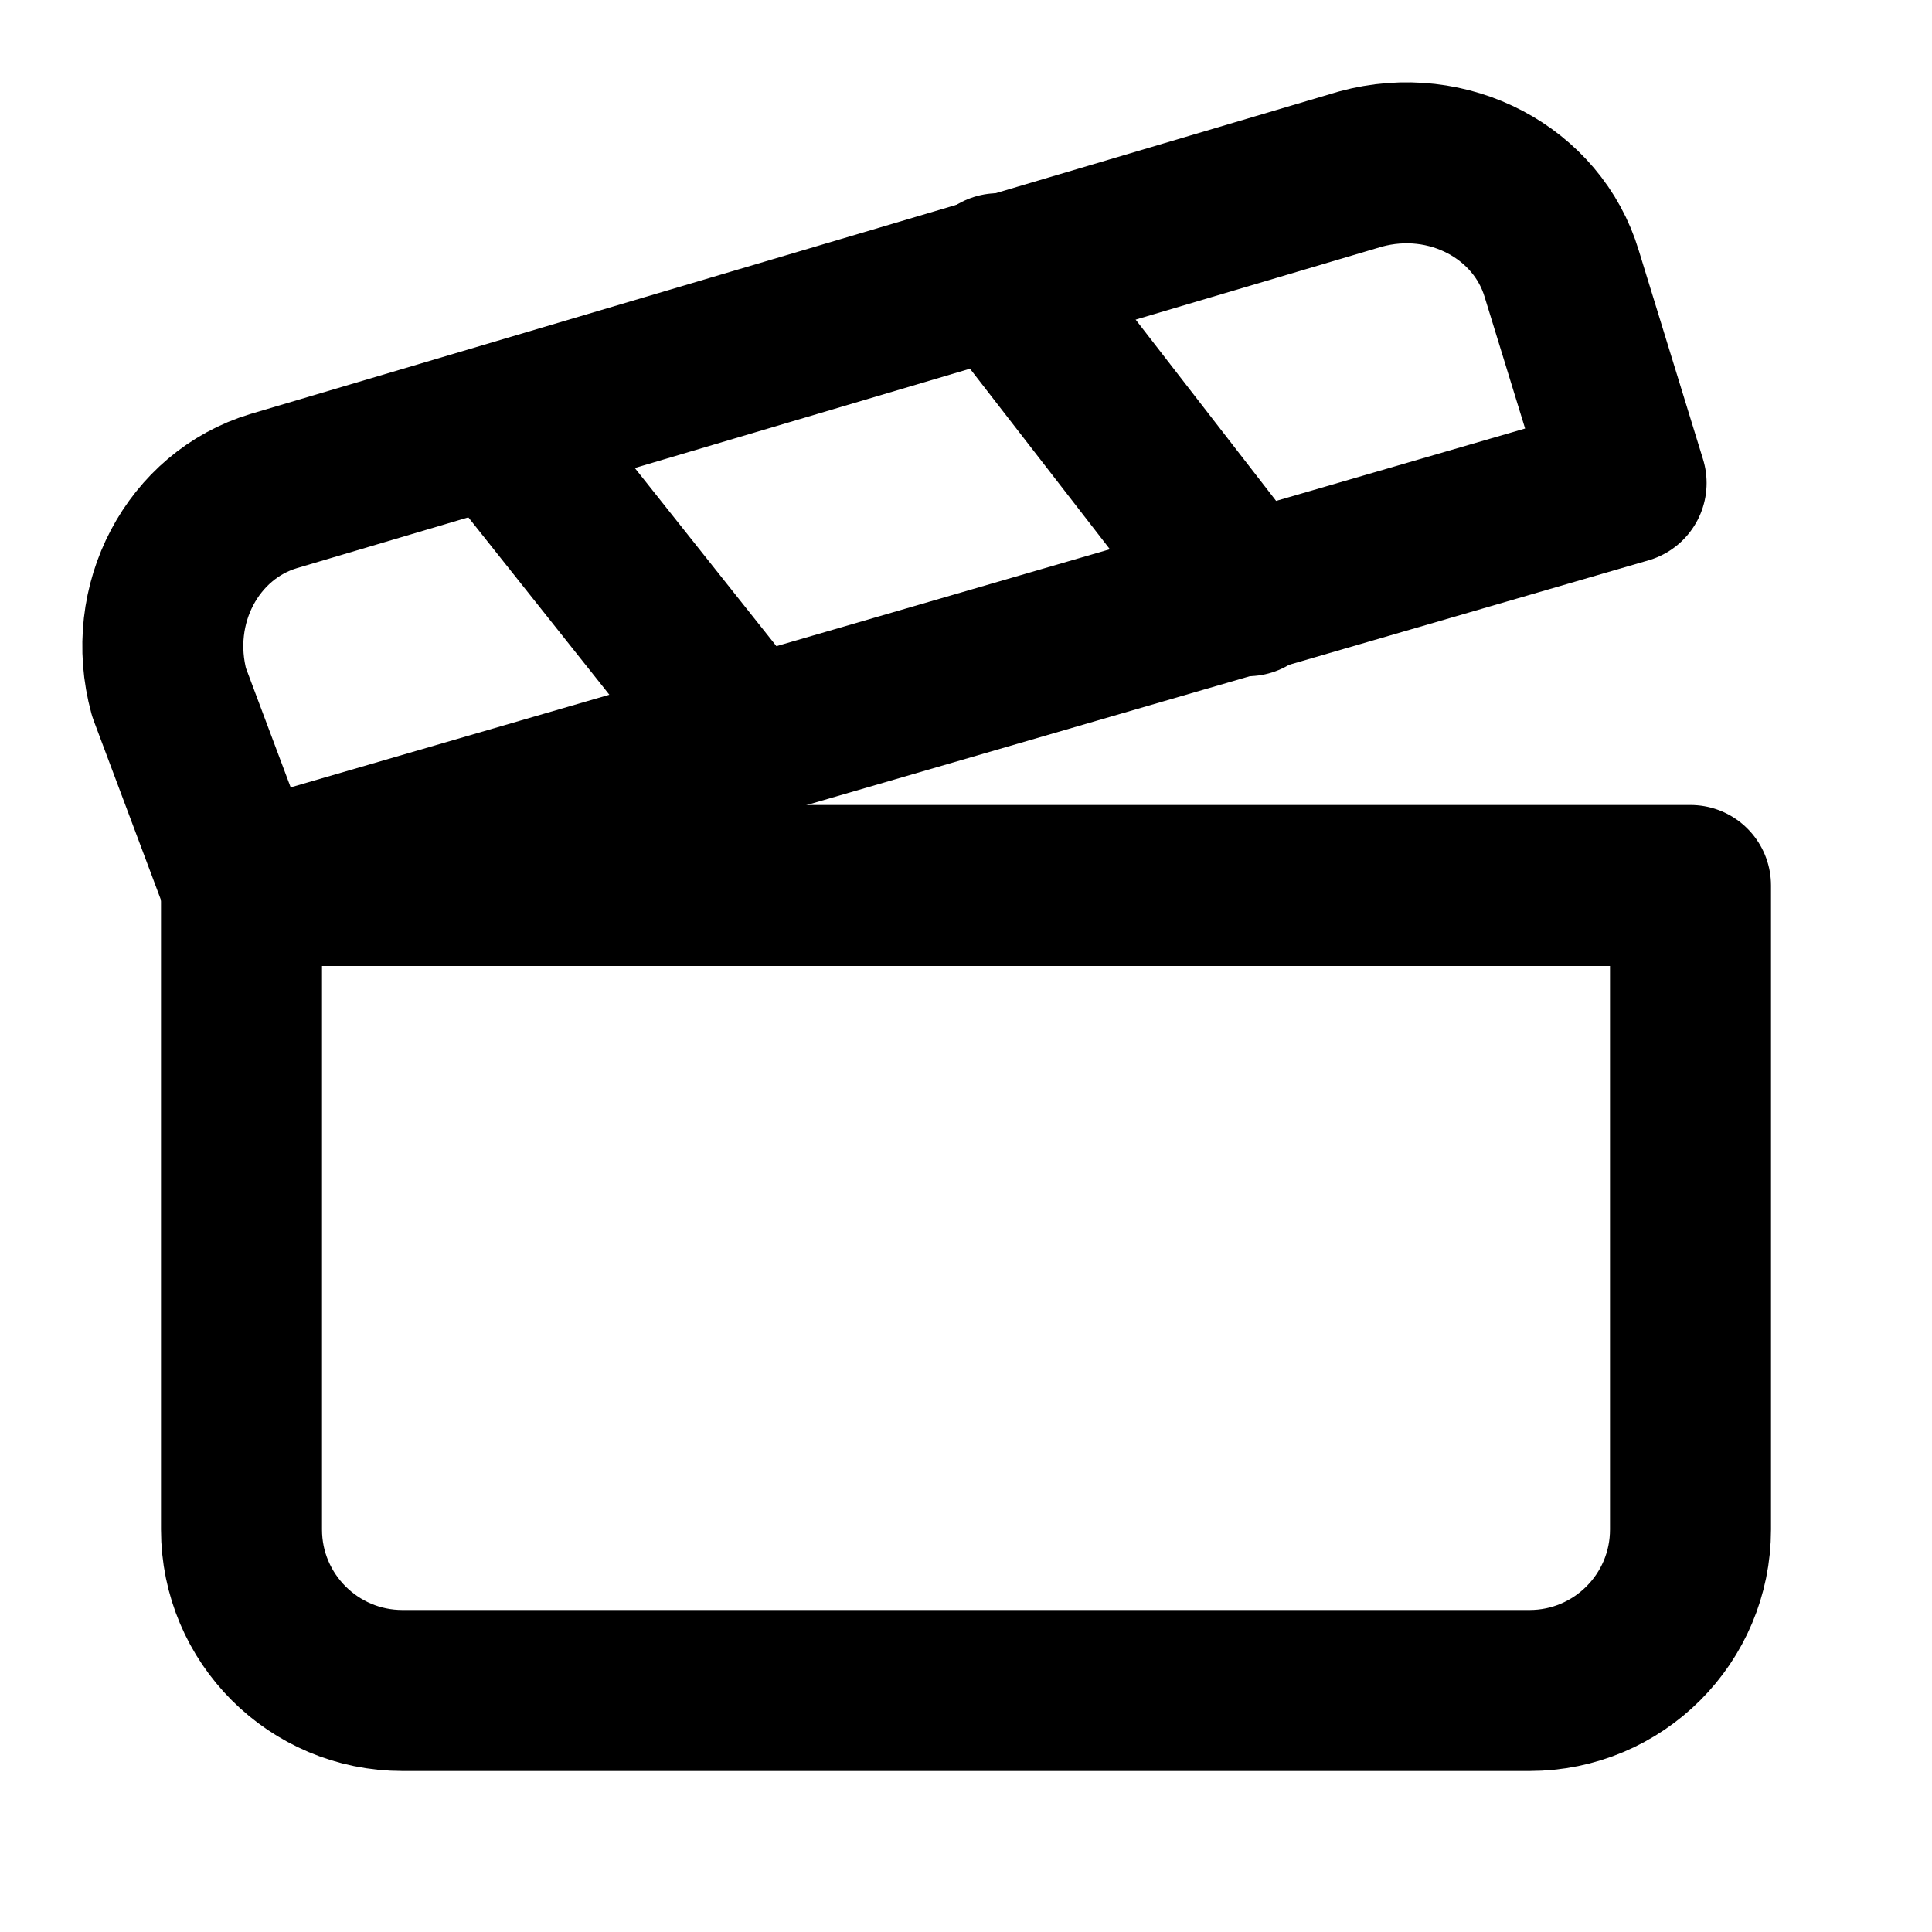
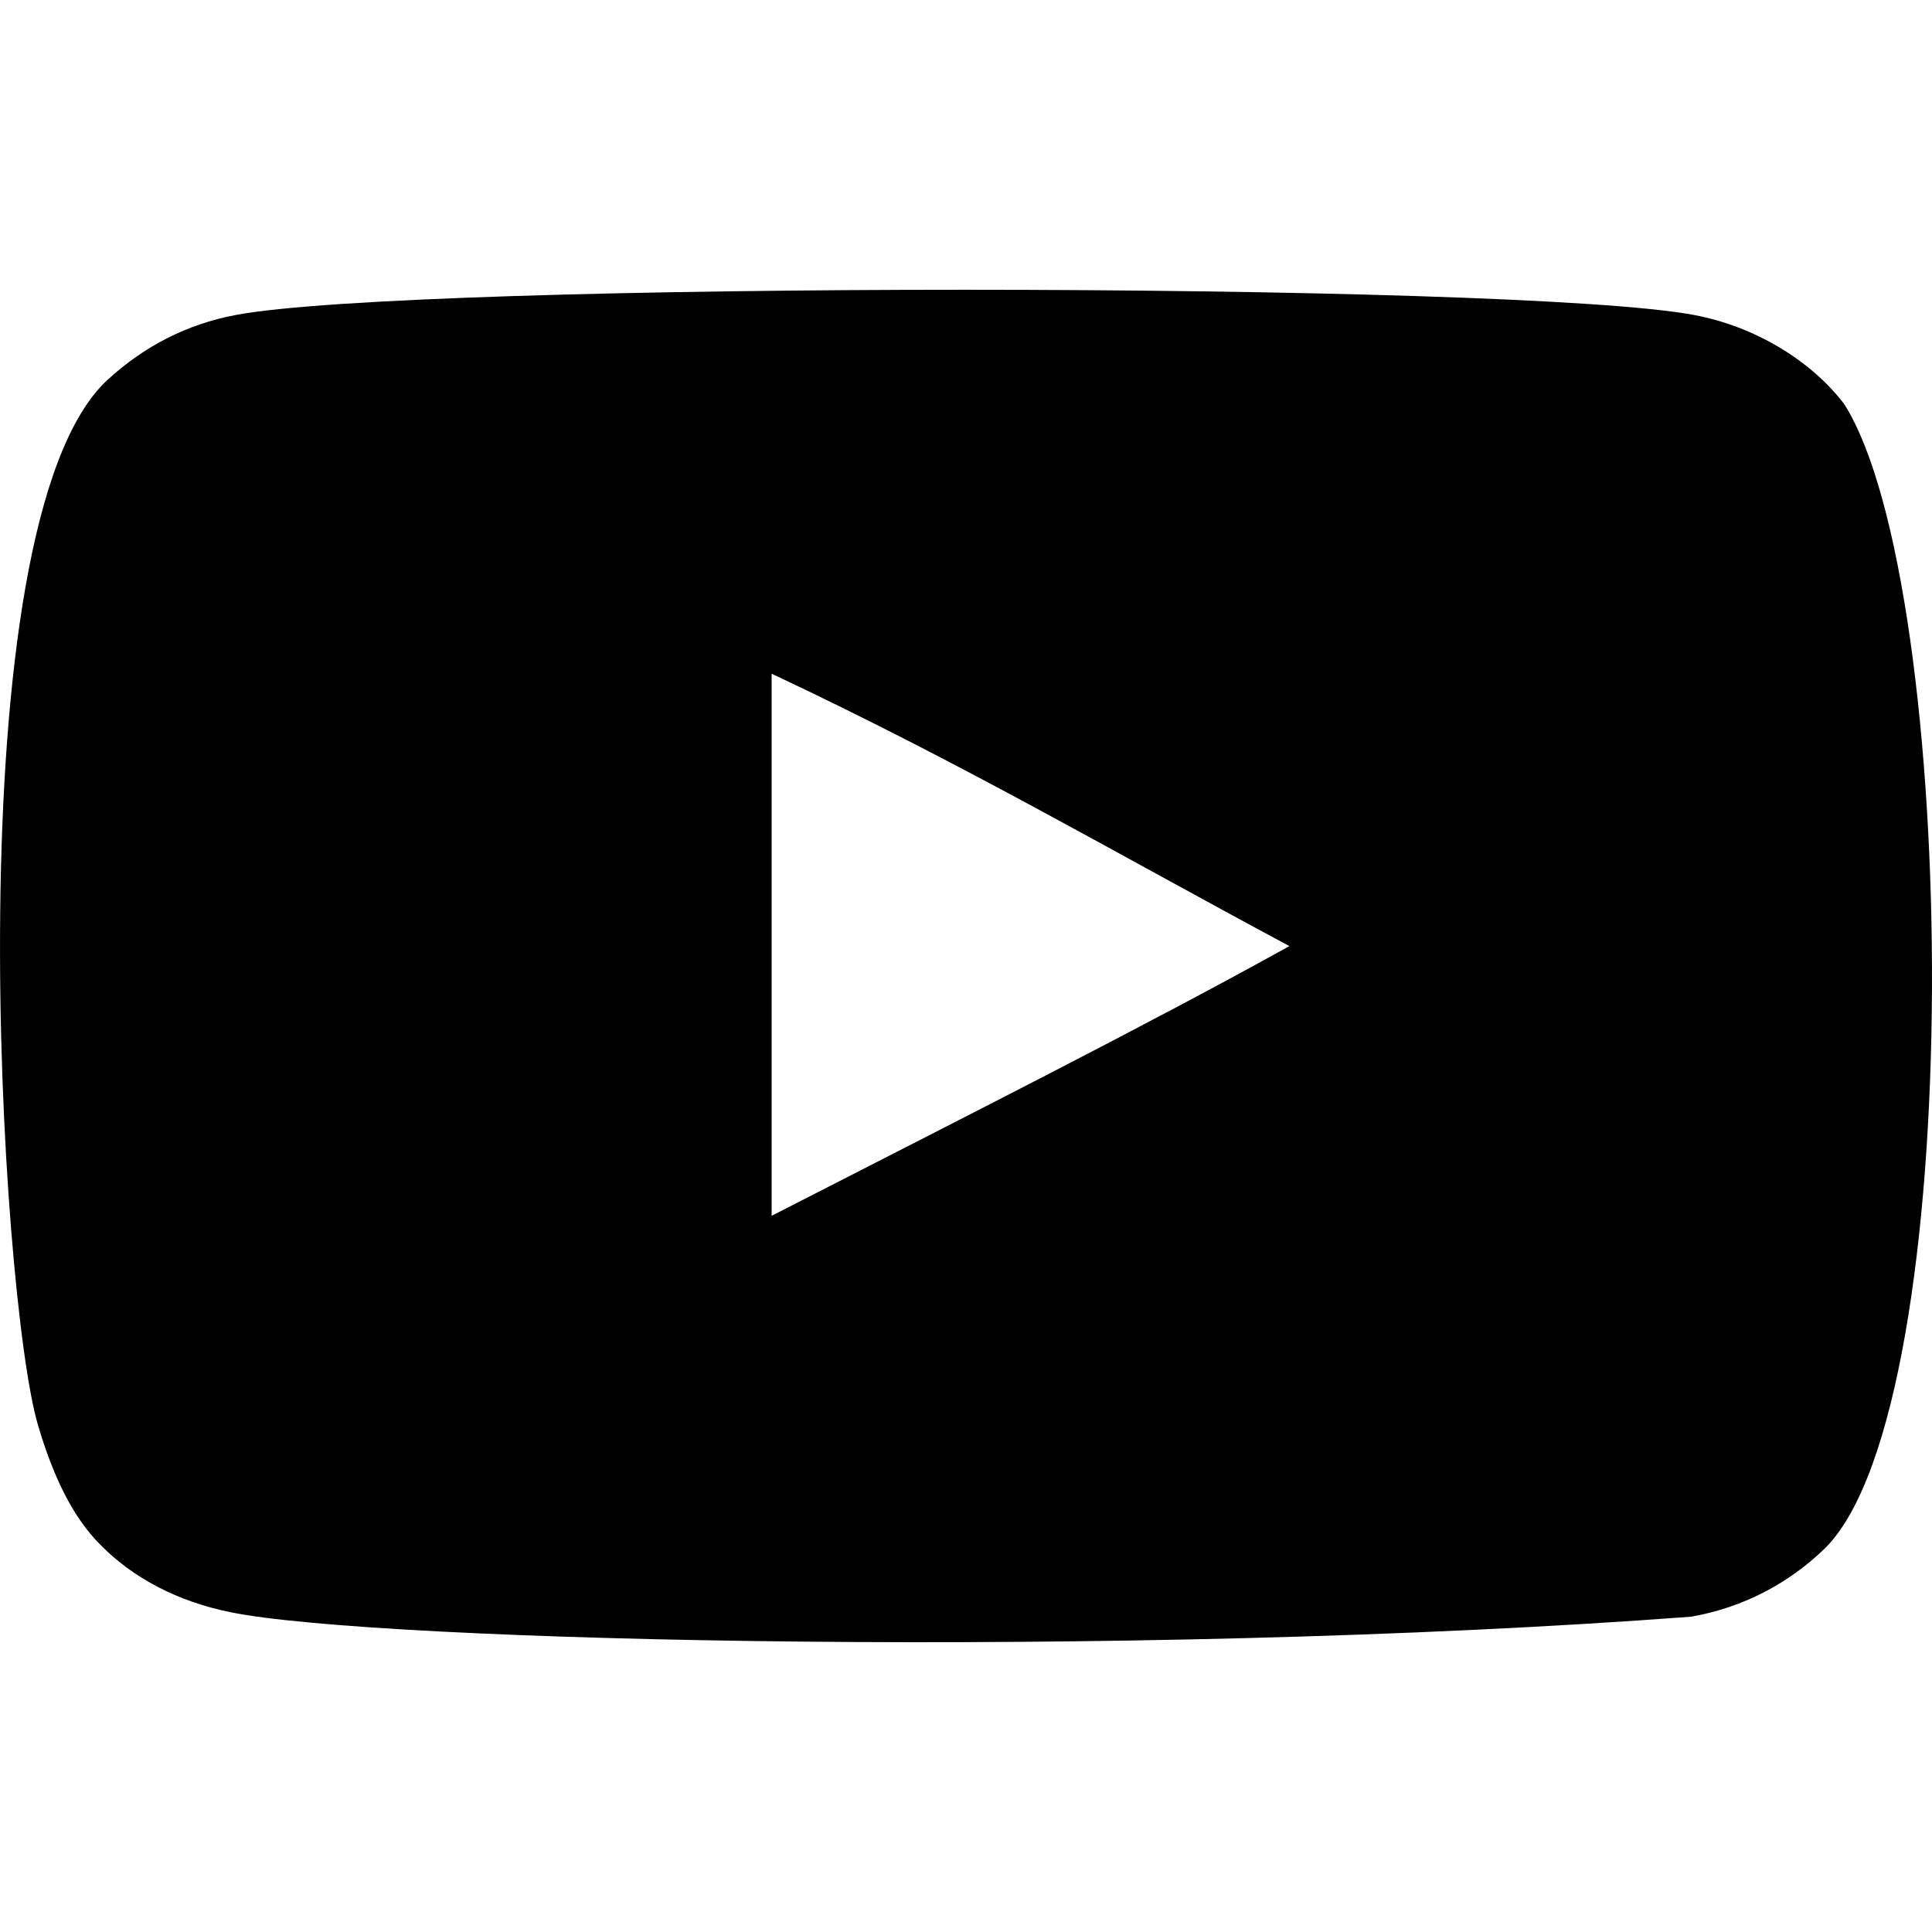
- <svg xmlns="http://www.w3.org/2000/svg" width="24" height="24" viewBox="0 0 24 24" fill="none" stroke="currentColor" stroke-width="2" stroke-linecap="round" stroke-linejoin="round" class="lucide lucide-clapperboard-icon lucide-clapperboard">
-   <path d="M20.2 6 3 11l-.9-2.4c-.3-1.1.3-2.2 1.3-2.5l13.5-4c1.1-.3 2.2.3 2.5 1.3Z" />
-   <path d="m6.2 5.3 3.1 3.9" />
-   <path d="m12.4 3.4 3.1 4" />
-   <path d="M3 11h18v8a2 2 0 0 1-2 2H5a2 2 0 0 1-2-2Z" />
+ <svg xmlns="http://www.w3.org/2000/svg" width="800px" height="800px" viewBox="0 -3 20 20" version="1.1">
+   <defs>
+ 
+ </defs>
+   <g id="Page-1" stroke="none" stroke-width="1" fill="none" fill-rule="evenodd">
+     <g id="Dribbble-Light-Preview" transform="translate(-300, -7442)" fill="#000000">
+       <g id="icons" transform="translate(56, 160)">
+         <path d="M251.988,7291.586 L251.988,7285.974 C253.981,7286.912 255.524,7287.817 257.348,7288.794 C255.843,7289.628 253.981,7290.565 251.988,7291.586 M263.091,7283.183 C262.747,7282.73 262.162,7282.378 261.538,7282.261 C259.705,7281.913 248.271,7281.912 246.439,7282.261 C245.939,7282.355 245.494,7282.582 245.111,7282.934 C243.5,7284.429 244.005,7292.452 244.393,7293.751 C244.557,7294.313 244.768,7294.719 245.034,7294.986 C245.376,7295.338 245.845,7295.58 246.384,7295.689 C247.893,7296.001 255.668,7296.175 261.506,7295.736 C262.044,7295.642 262.52,7295.391 262.896,7295.024 C264.386,7293.535 264.284,7285.062 263.091,7283.183" id="youtube-[#168]">
+ 
+ </path>
+       </g>
+     </g>
+   </g>
</svg>
